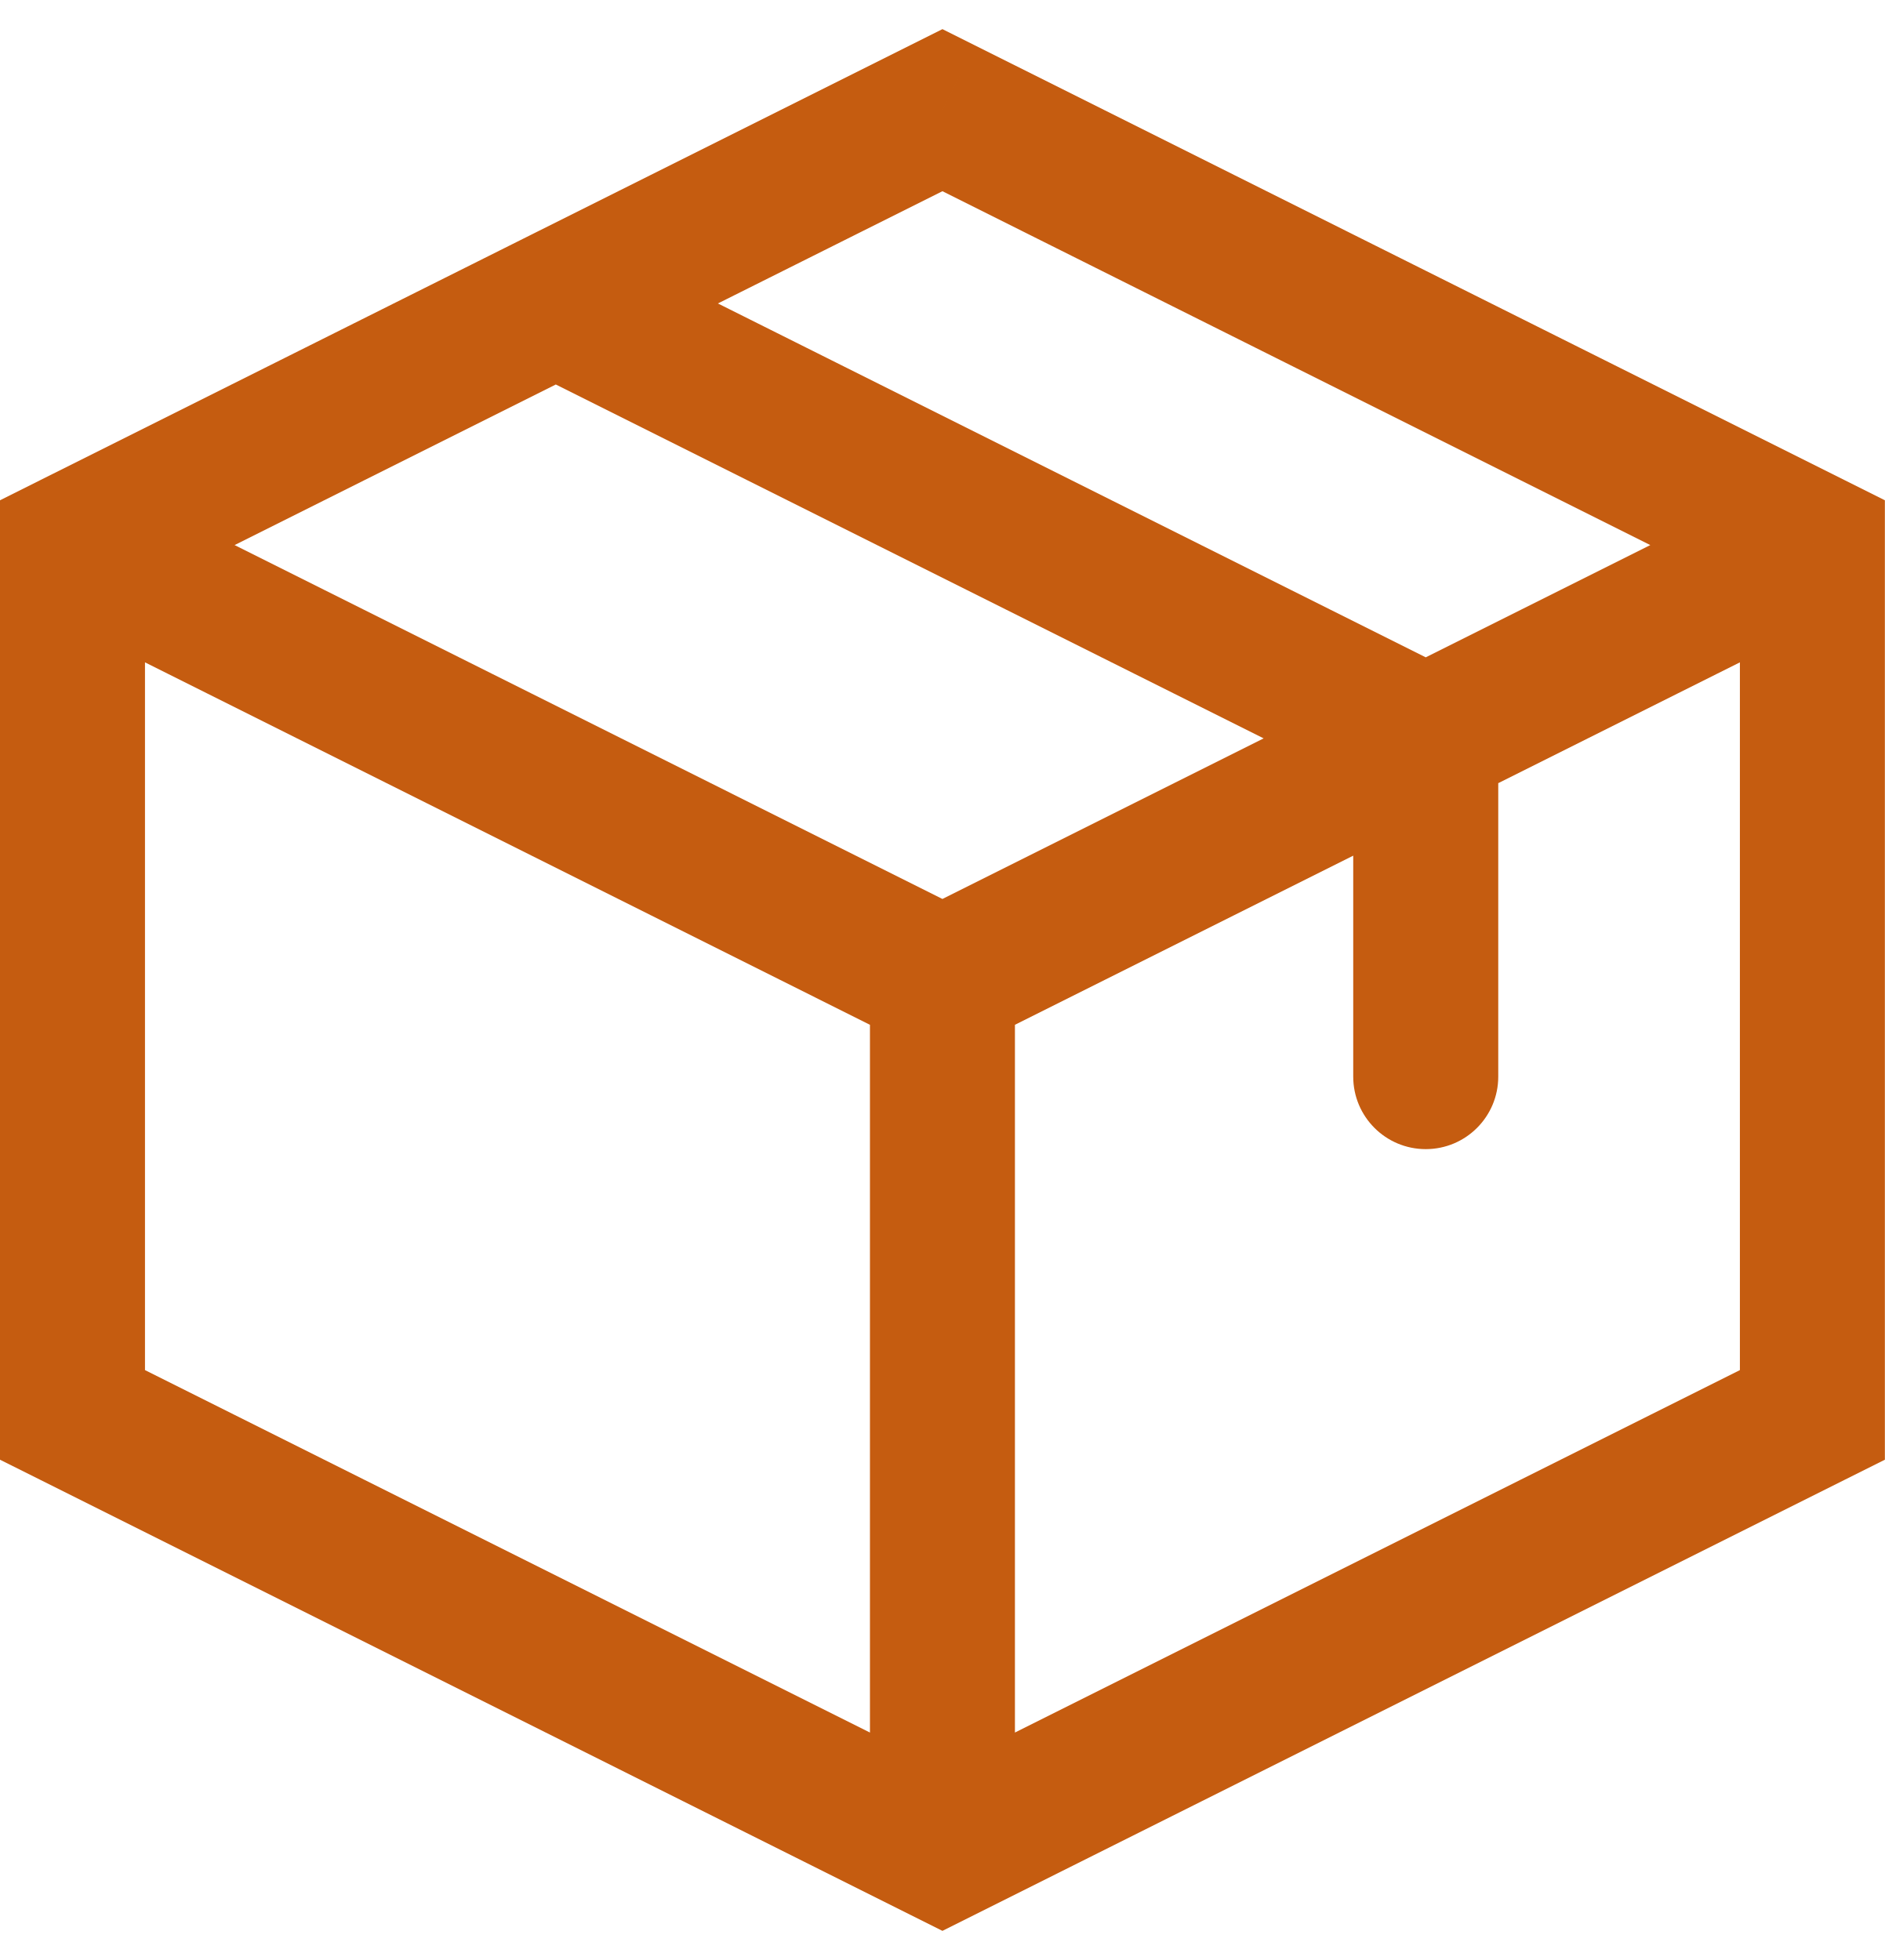
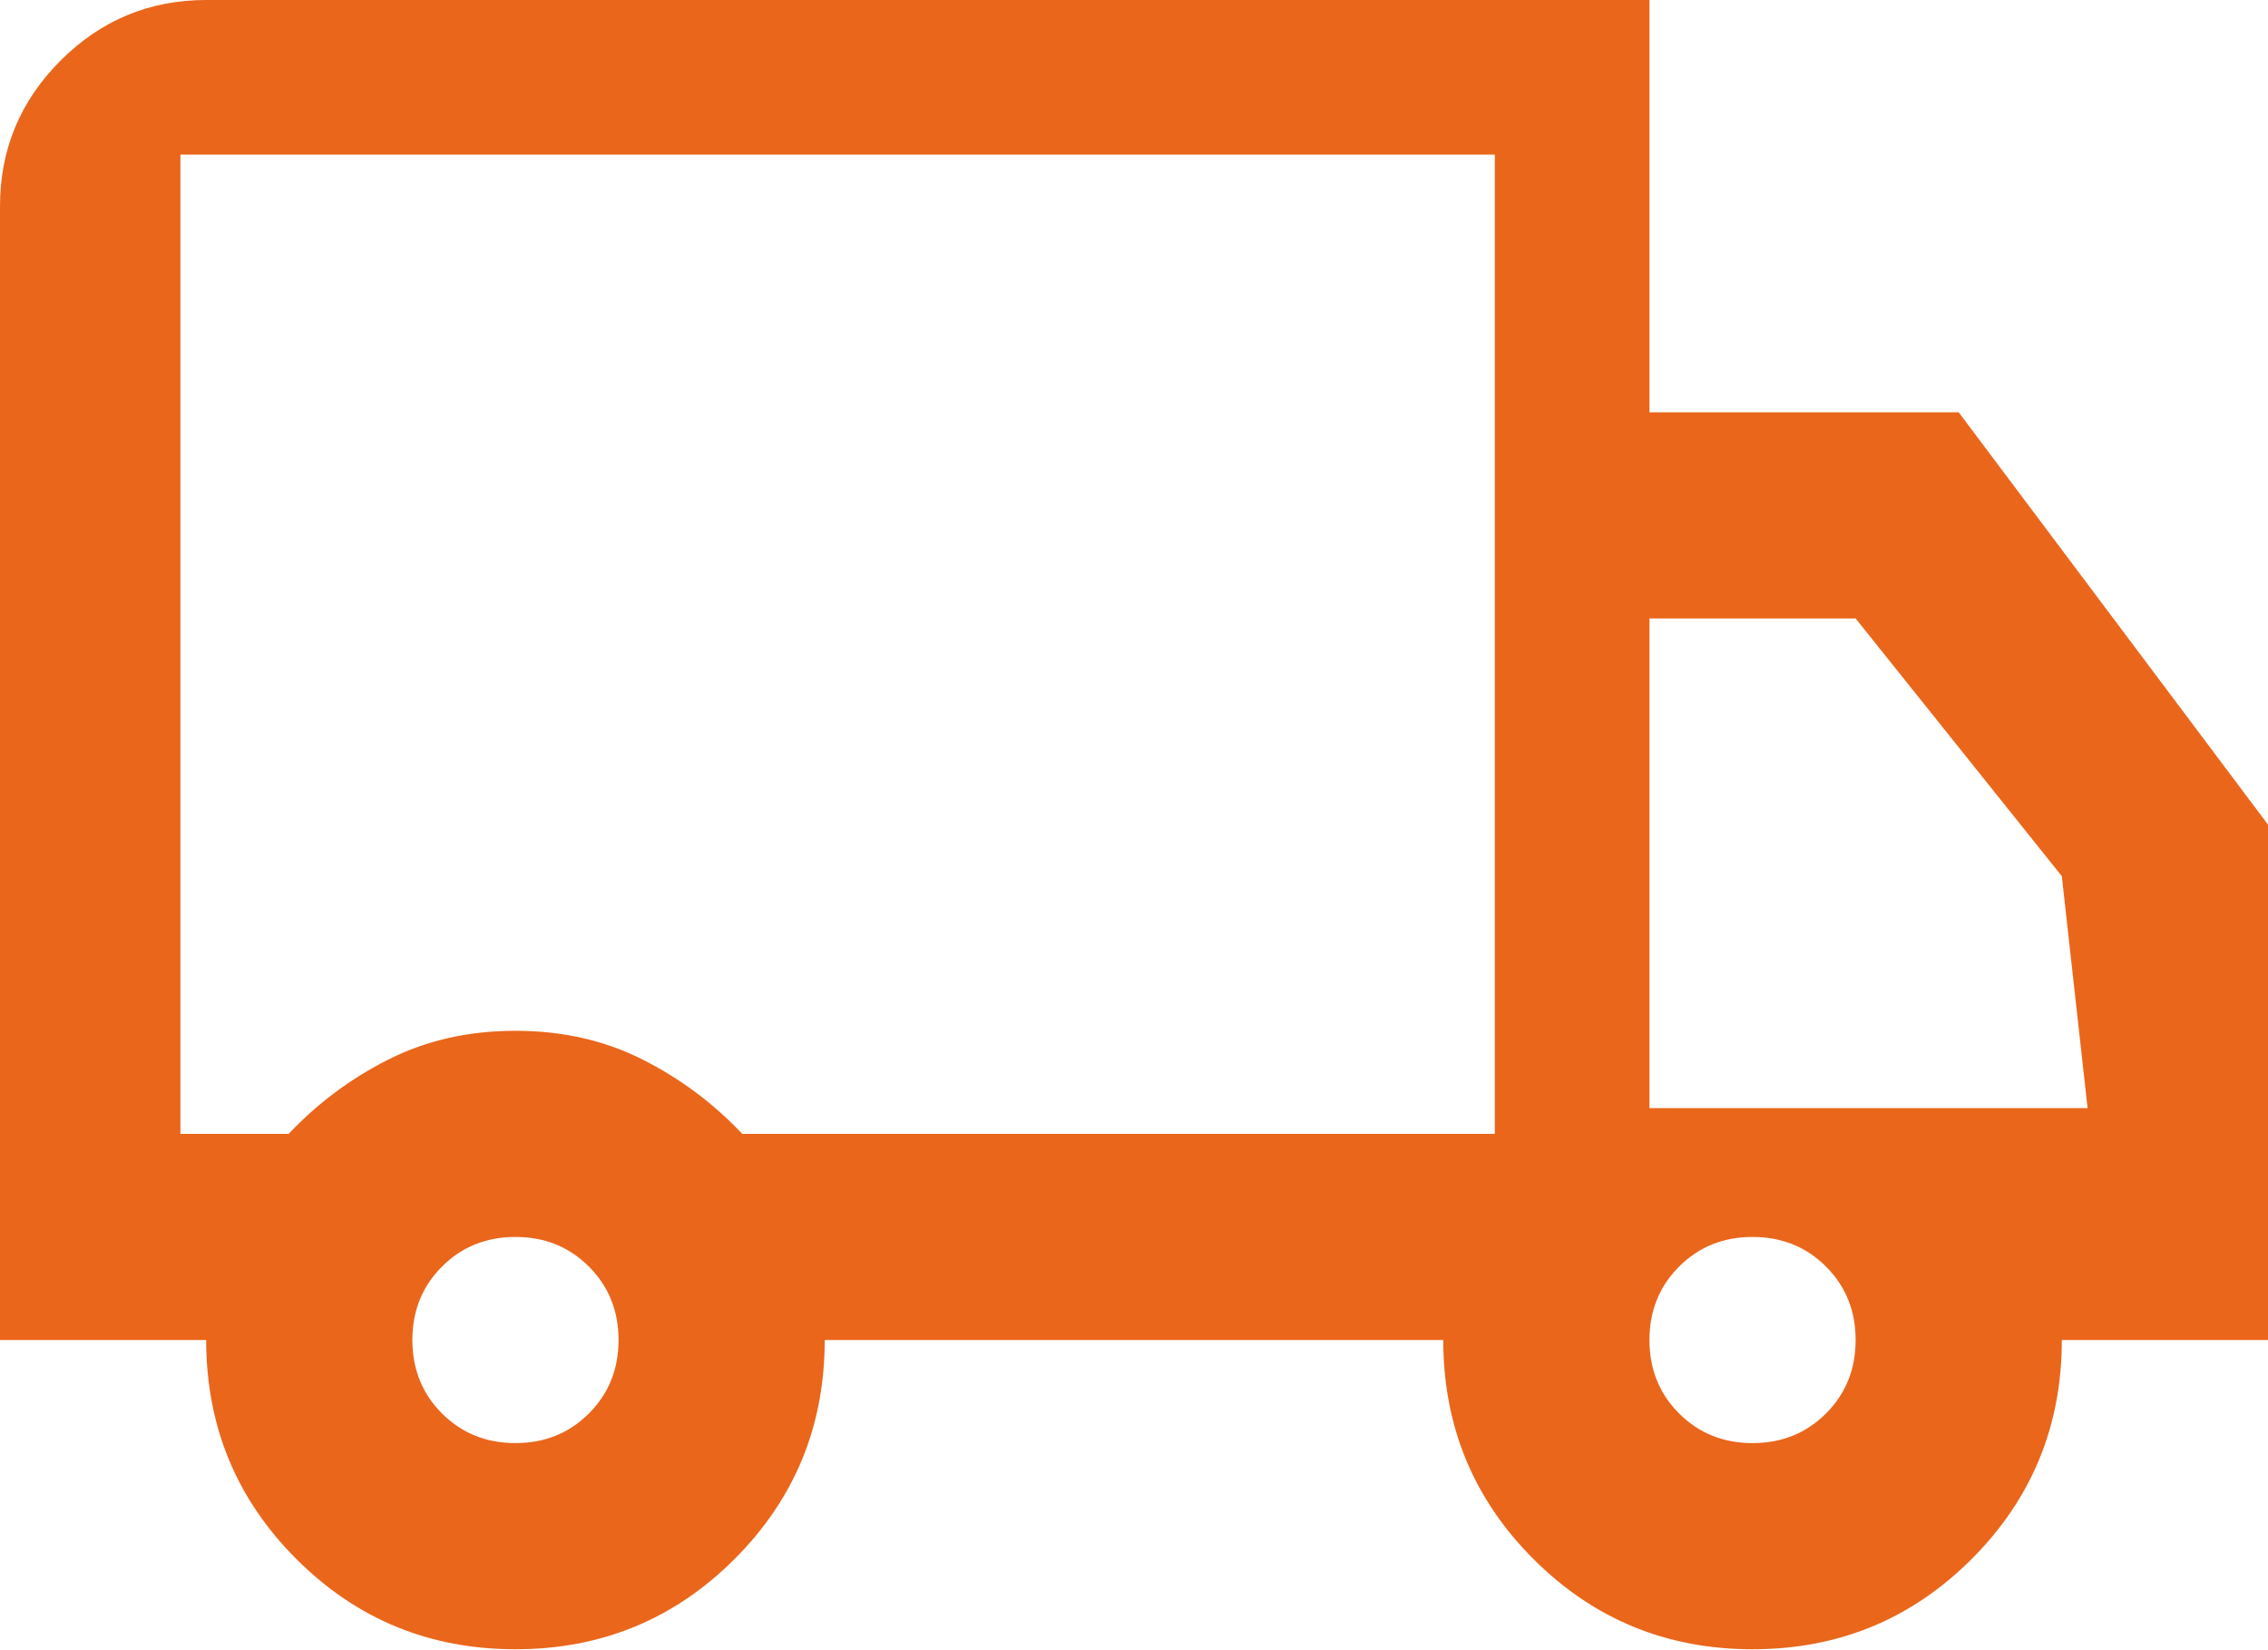
- <svg xmlns="http://www.w3.org/2000/svg" width="50" height="52" viewBox="0 0 50 52" fill="none">
-   <path d="M25 2.923L25.86 1.203L25 0.773L24.14 1.203L25 2.923ZM48.077 14.461H50V13.273L48.937 12.741L48.077 14.461ZM48.077 37.538L48.937 39.258L50 38.727V37.538H48.077ZM25 49.077L24.14 50.797L25 51.227L25.86 50.797L25 49.077ZM1.923 37.538H0V38.727L1.063 39.258L1.923 37.538ZM1.923 14.461L1.063 12.741L0 13.273V14.461H1.923ZM35.897 28.564C35.897 29.626 36.758 30.487 37.821 30.487C38.883 30.487 39.744 29.626 39.744 28.564H35.897ZM37.821 19.59H39.744V18.401L38.681 17.87L37.821 19.59ZM15.604 6.331C14.654 5.856 13.498 6.241 13.024 7.191C12.549 8.141 12.934 9.296 13.884 9.771L15.604 6.331ZM23.077 47.795C23.077 48.857 23.938 49.718 25 49.718C26.062 49.718 26.923 48.857 26.923 47.795H23.077ZM24.14 4.643L47.217 16.181L48.937 12.741L25.86 1.203L24.14 4.643ZM46.154 14.461V37.538H50V14.461H46.154ZM47.217 35.818L24.14 47.357L25.86 50.797L48.937 39.258L47.217 35.818ZM25.86 47.357L2.783 35.818L1.063 39.258L24.14 50.797L25.86 47.357ZM3.846 37.538V14.461H0V37.538H3.846ZM2.783 16.181L25.86 4.643L24.14 1.203L1.063 12.741L2.783 16.181ZM47.217 12.741L24.14 24.28L25.86 27.72L48.937 16.181L47.217 12.741ZM25.86 24.28L2.783 12.741L1.063 16.181L24.14 27.72L25.86 24.28ZM39.744 28.564V19.59H35.897V28.564H39.744ZM38.681 17.87L15.604 6.331L13.884 9.771L36.961 21.31L38.681 17.87ZM26.923 47.795V26H23.077V47.795H26.923Z" fill="#C55C10" />
+ <svg xmlns="http://www.w3.org/2000/svg" width="44" height="32" viewBox="0 0 44 32" fill="none">
+   <path d="M10 32C8.333 32 6.917 31.417 5.75 30.25C4.583 29.083 4 27.667 4 26H0V4C0 2.9 0.392 1.958 1.175 1.175C1.958 0.392 2.9 0 4 0H32V8H38L44 16V26H40C40 27.667 39.417 29.083 38.25 30.25C37.083 31.417 35.667 32 34 32C32.333 32 30.917 31.417 29.75 30.25C28.583 29.083 28 27.667 28 26H16C16 27.667 15.417 29.083 14.25 30.25C13.083 31.417 11.667 32 10 32ZM10 28C10.567 28 11.042 27.808 11.425 27.425C11.808 27.042 12 26.567 12 26C12 25.433 11.808 24.958 11.425 24.575C11.042 24.192 10.567 24 10 24C9.433 24 8.958 24.192 8.575 24.575C8.192 24.958 8 25.433 8 26C8 26.567 8.192 27.042 8.575 27.425C8.958 27.808 9.433 28 10 28ZM3.5 22H5.6C6.167 21.4 6.817 20.917 7.55 20.55C8.283 20.183 9.1 20 10 20C10.9 20 11.717 20.183 12.45 20.55C13.183 20.917 13.833 21.4 14.4 22H29V3H3.5V22ZM34 28C34.567 28 35.042 27.808 35.425 27.425C35.808 27.042 36 26.567 36 26C36 25.433 35.808 24.958 35.425 24.575C35.042 24.192 34.567 24 34 24C33.433 24 32.958 24.192 32.575 24.575C32.192 24.958 32 25.433 32 26C32 26.567 32.192 27.042 32.575 27.425C32.958 27.808 33.433 28 34 28ZM32 21.5H40.5L40 17L36 12H32V21.5Z" fill="#EA661B" />
</svg>
